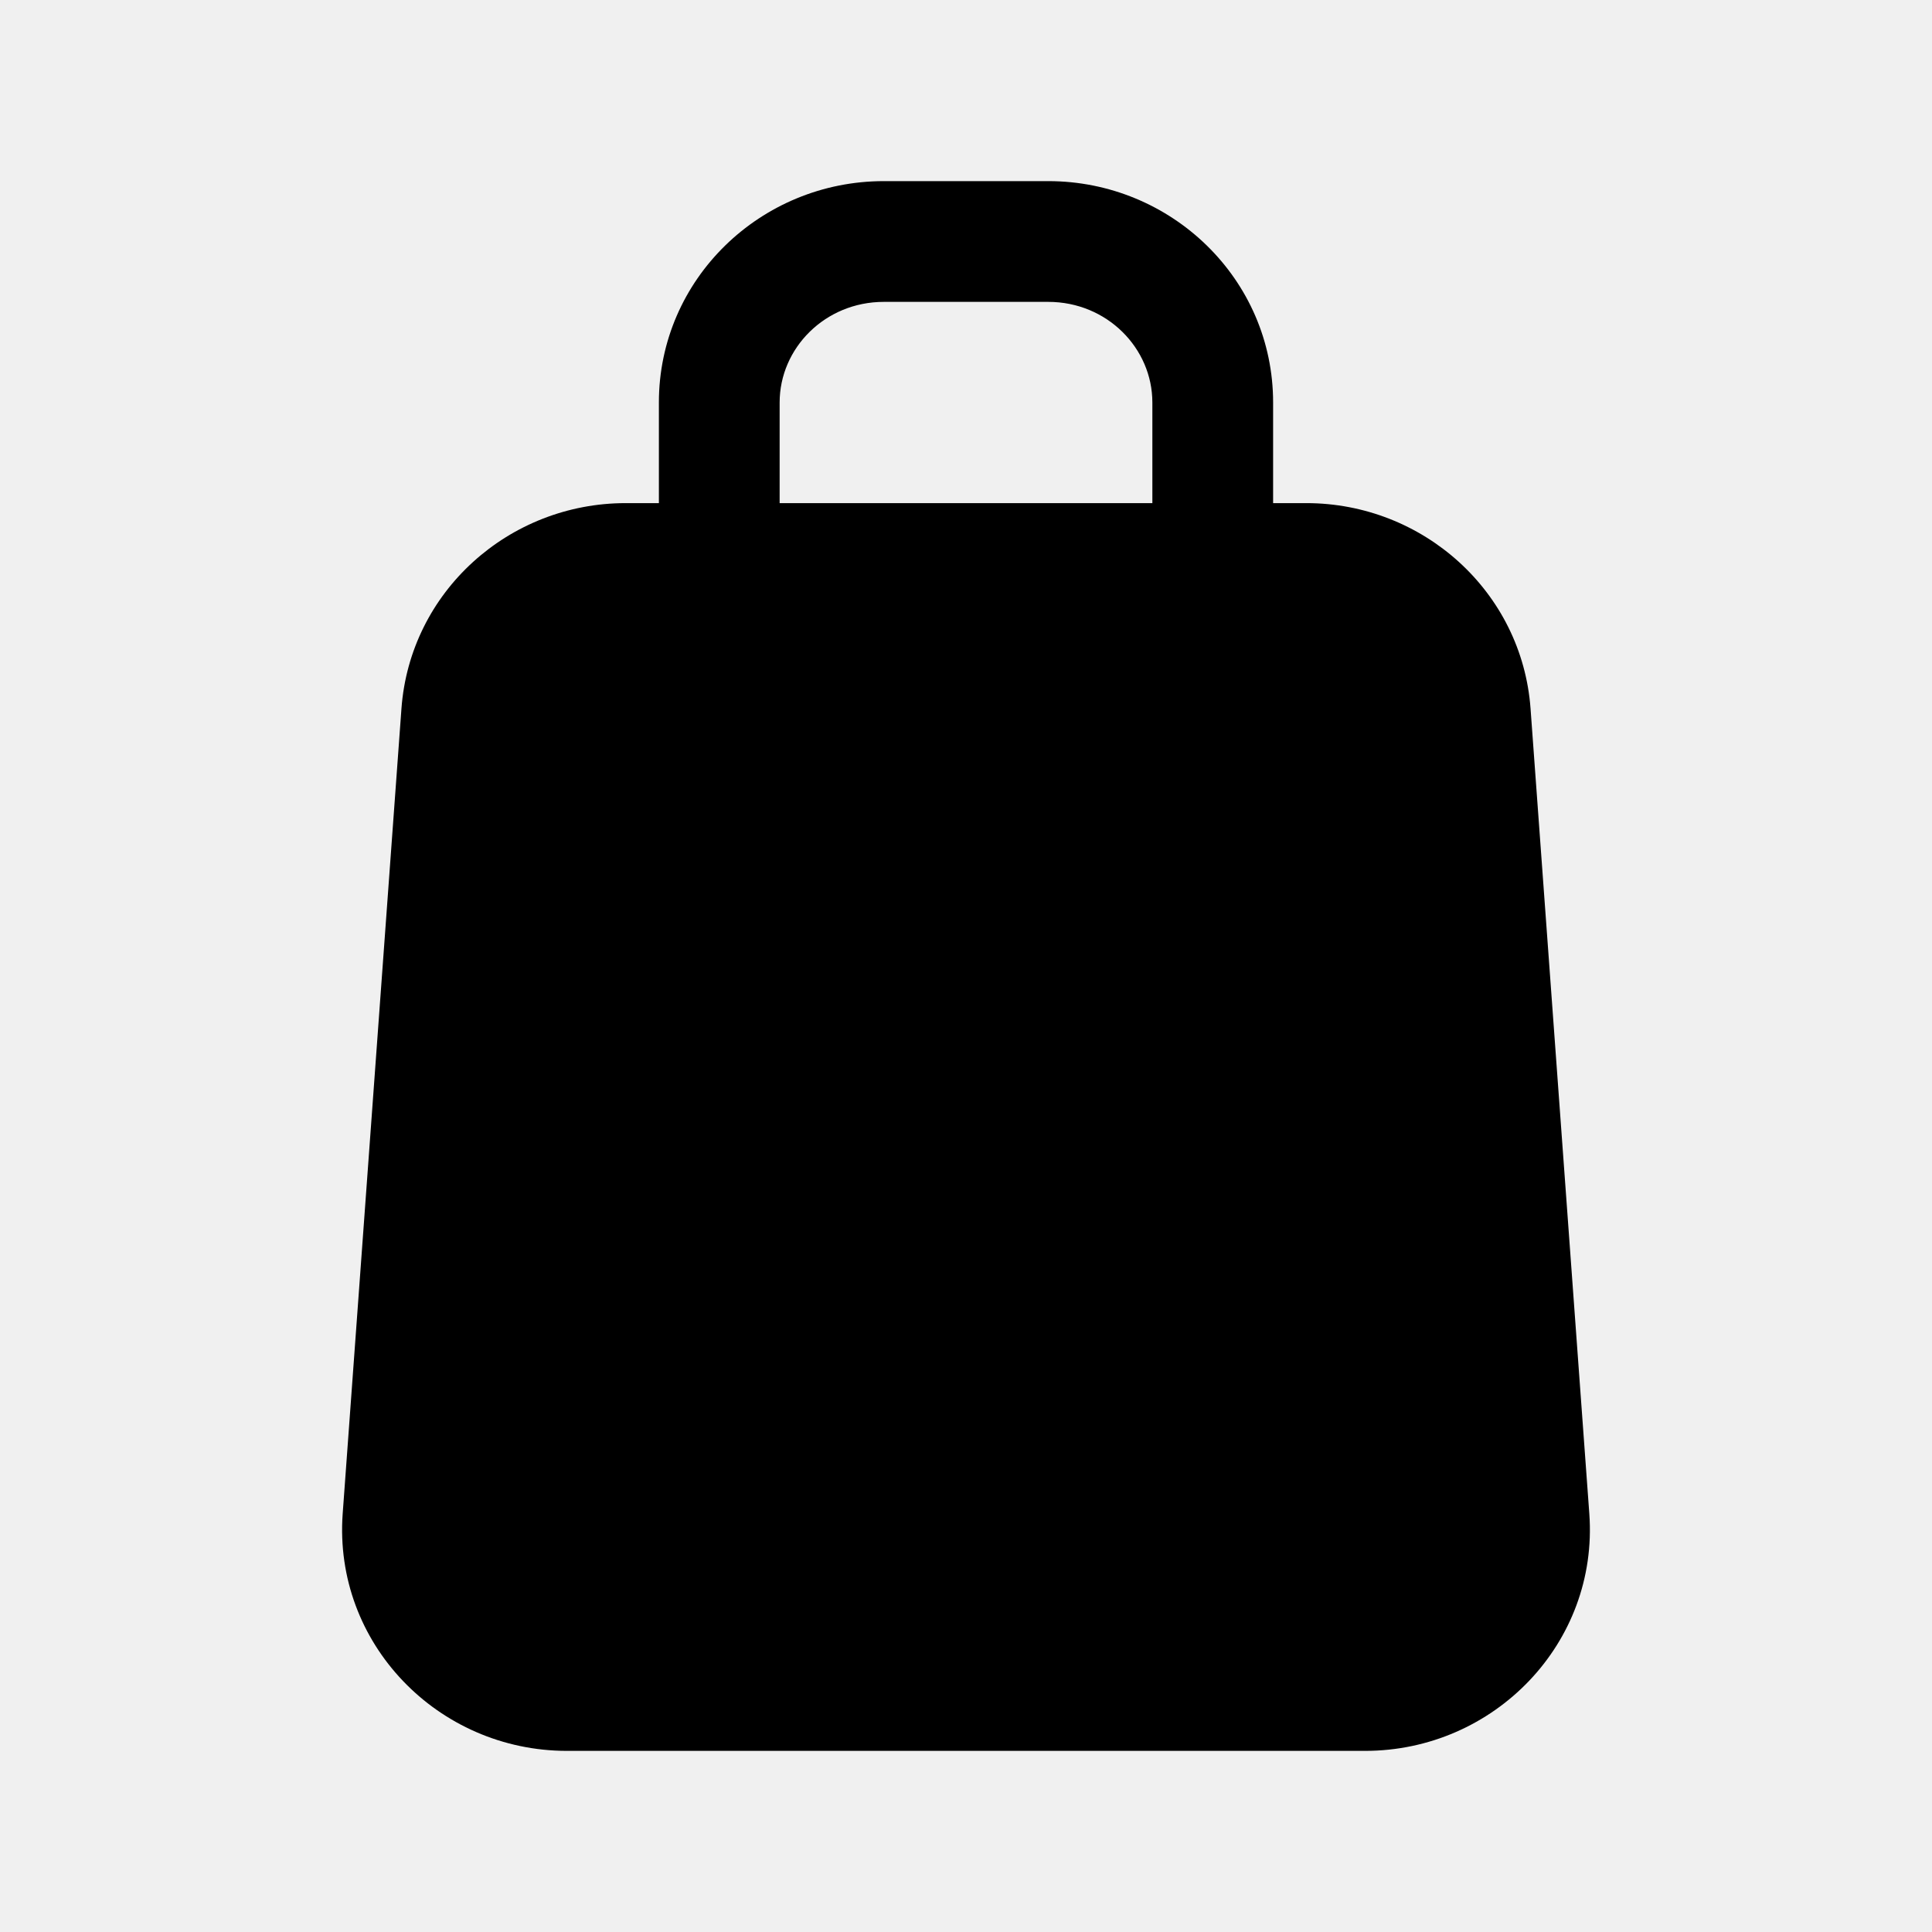
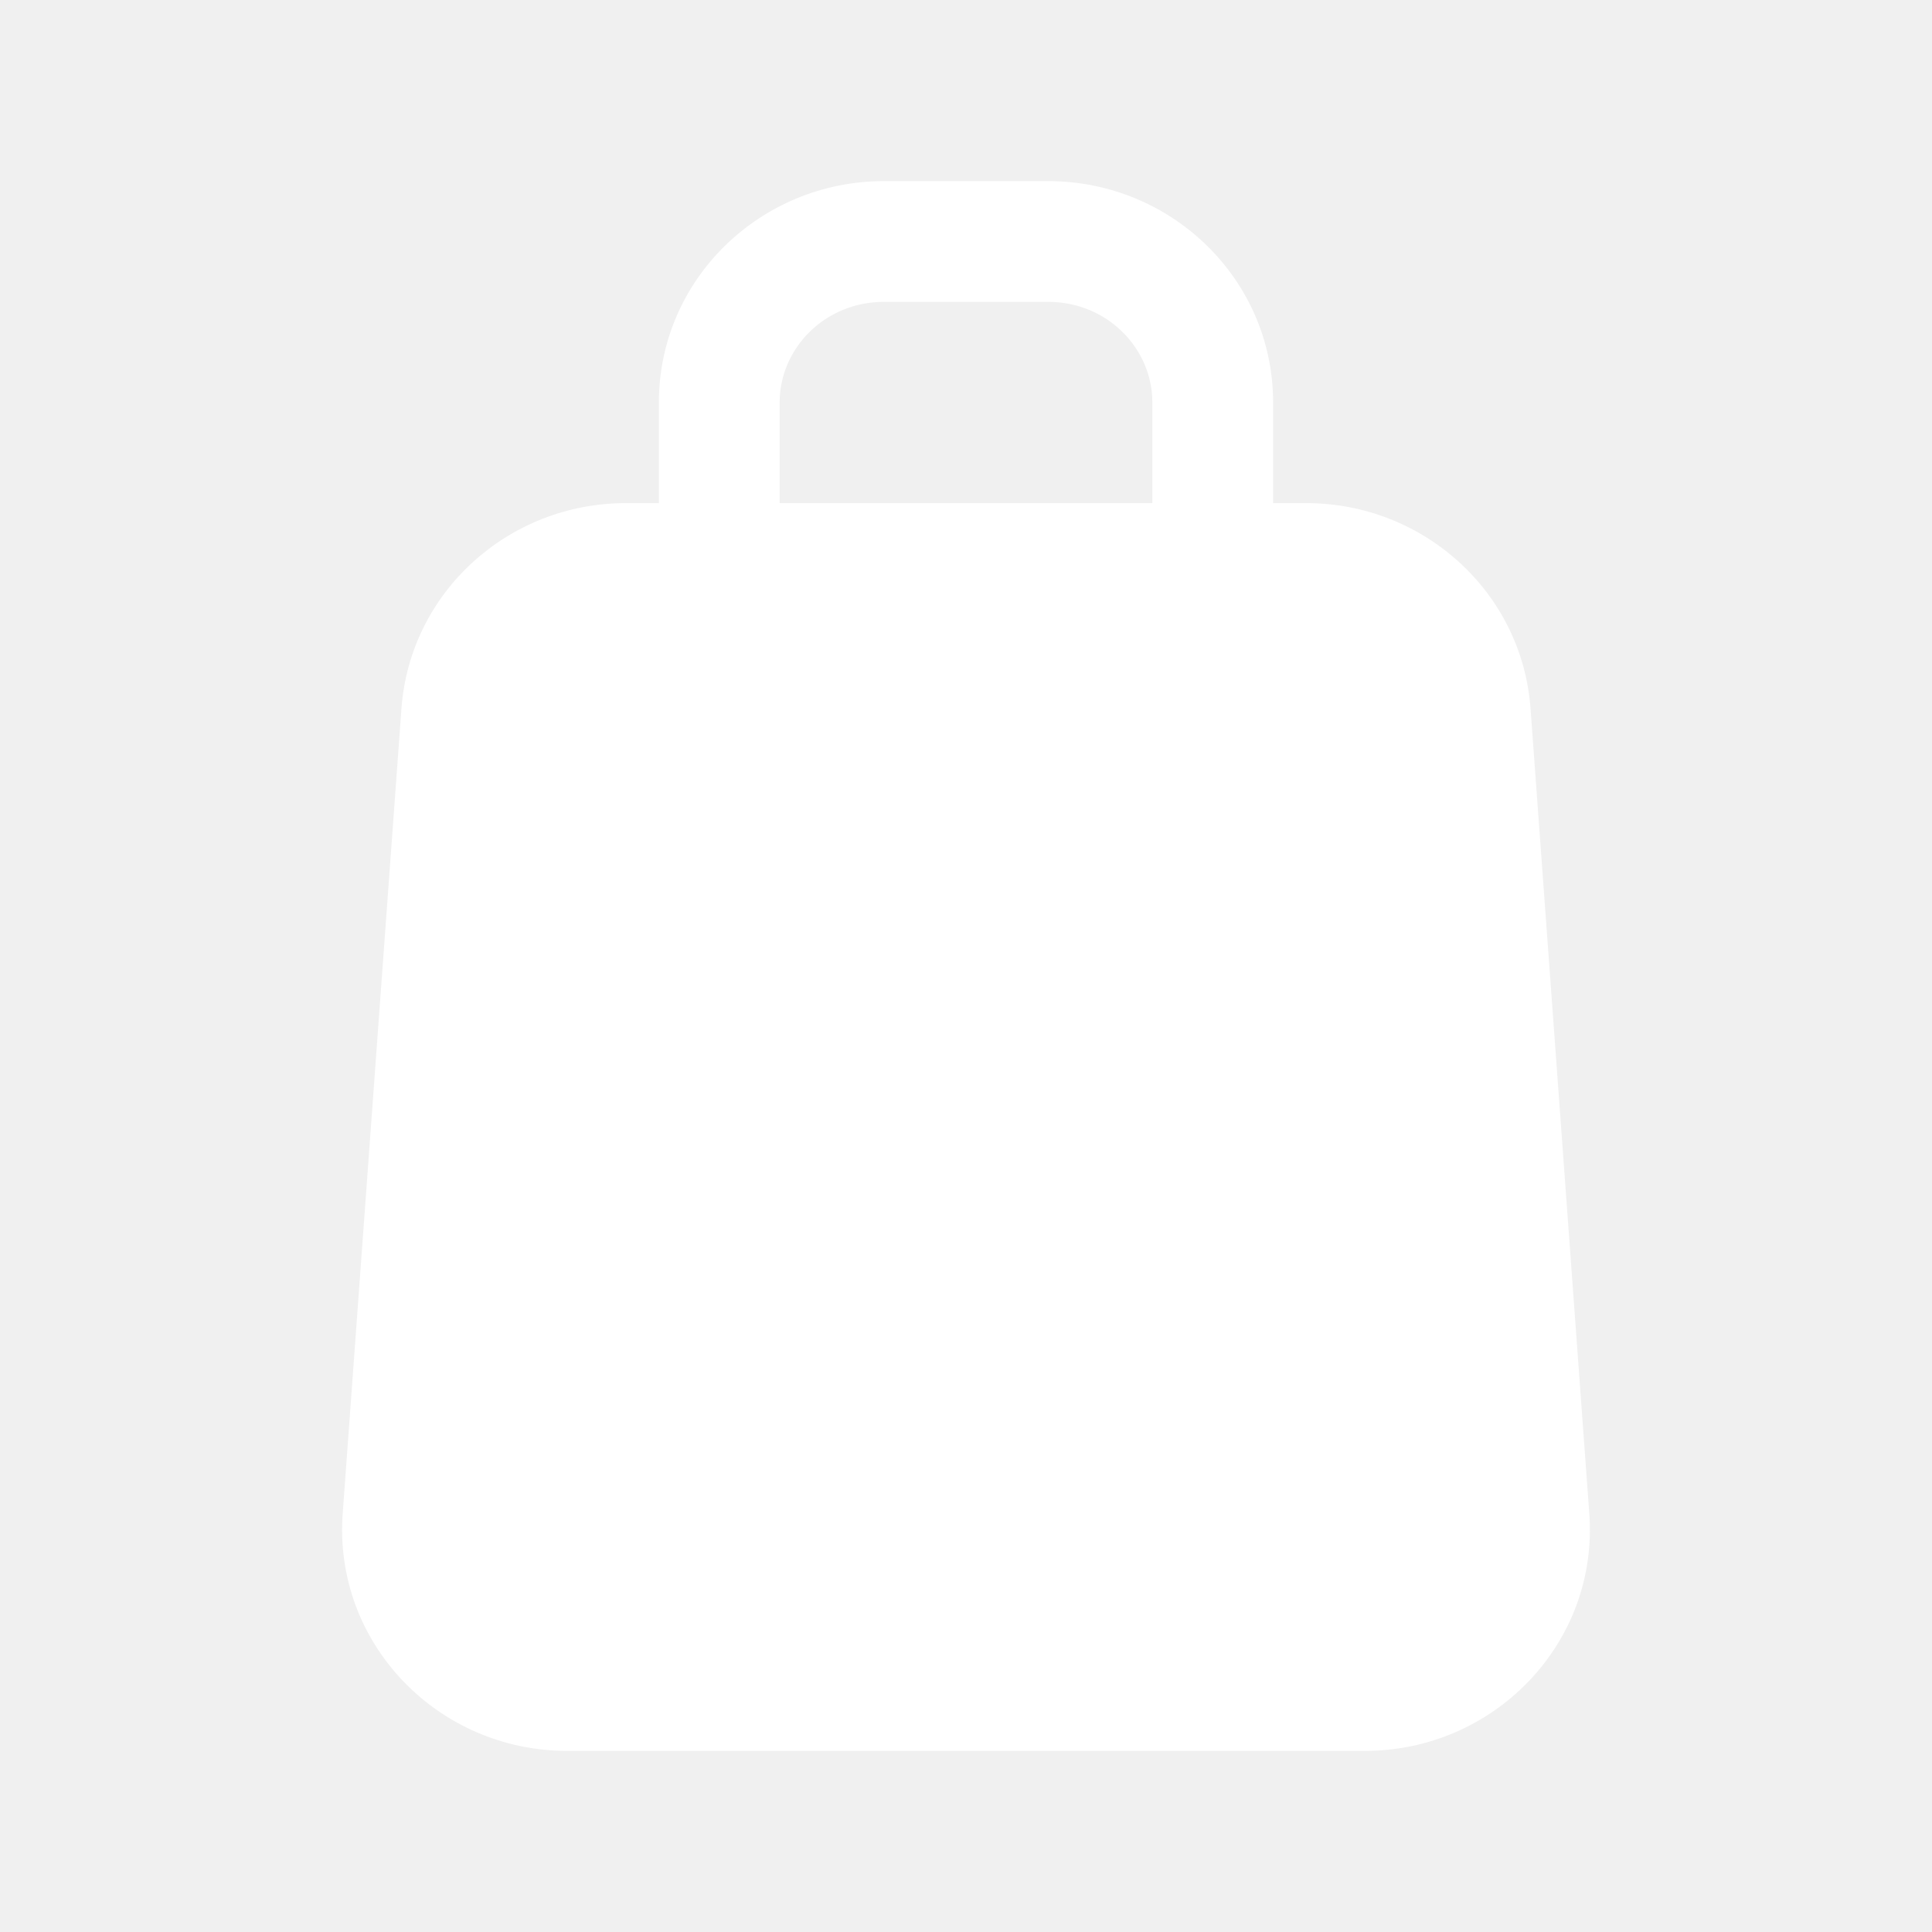
<svg xmlns="http://www.w3.org/2000/svg" width="128" height="128" viewBox="0 0 128 128" fill="none">
-   <path d="M84.347 26.667V33.333H86.544C94.283 33.333 100.837 39.205 101.403 46.949L105.296 100.283C105.92 108.864 98.992 116 90.437 116H37.563C29.008 116 22.08 108.864 22.704 100.283L26.597 46.949C27.163 39.2 33.717 33.333 41.456 33.333H43.653V26.667C43.653 18.485 50.405 12 58.555 12H69.451C77.595 12 84.347 18.485 84.347 26.667ZM51.653 26.667V33.333H76.347V26.667C76.347 23.067 73.339 20 69.451 20H58.555C54.661 20 51.653 23.067 51.653 26.667Z" fill="black" />
+   <path d="M84.347 26.667V33.333H86.544C94.283 33.333 100.837 39.205 101.403 46.949L105.296 100.283C105.92 108.864 98.992 116 90.437 116H37.563C29.008 116 22.08 108.864 22.704 100.283L26.597 46.949C27.163 39.2 33.717 33.333 41.456 33.333H43.653V26.667C43.653 18.485 50.405 12 58.555 12H69.451C77.595 12 84.347 18.485 84.347 26.667ZM51.653 26.667V33.333H76.347V26.667C76.347 23.067 73.339 20 69.451 20H58.555C54.661 20 51.653 23.067 51.653 26.667Z" fill="white" />
</svg>
